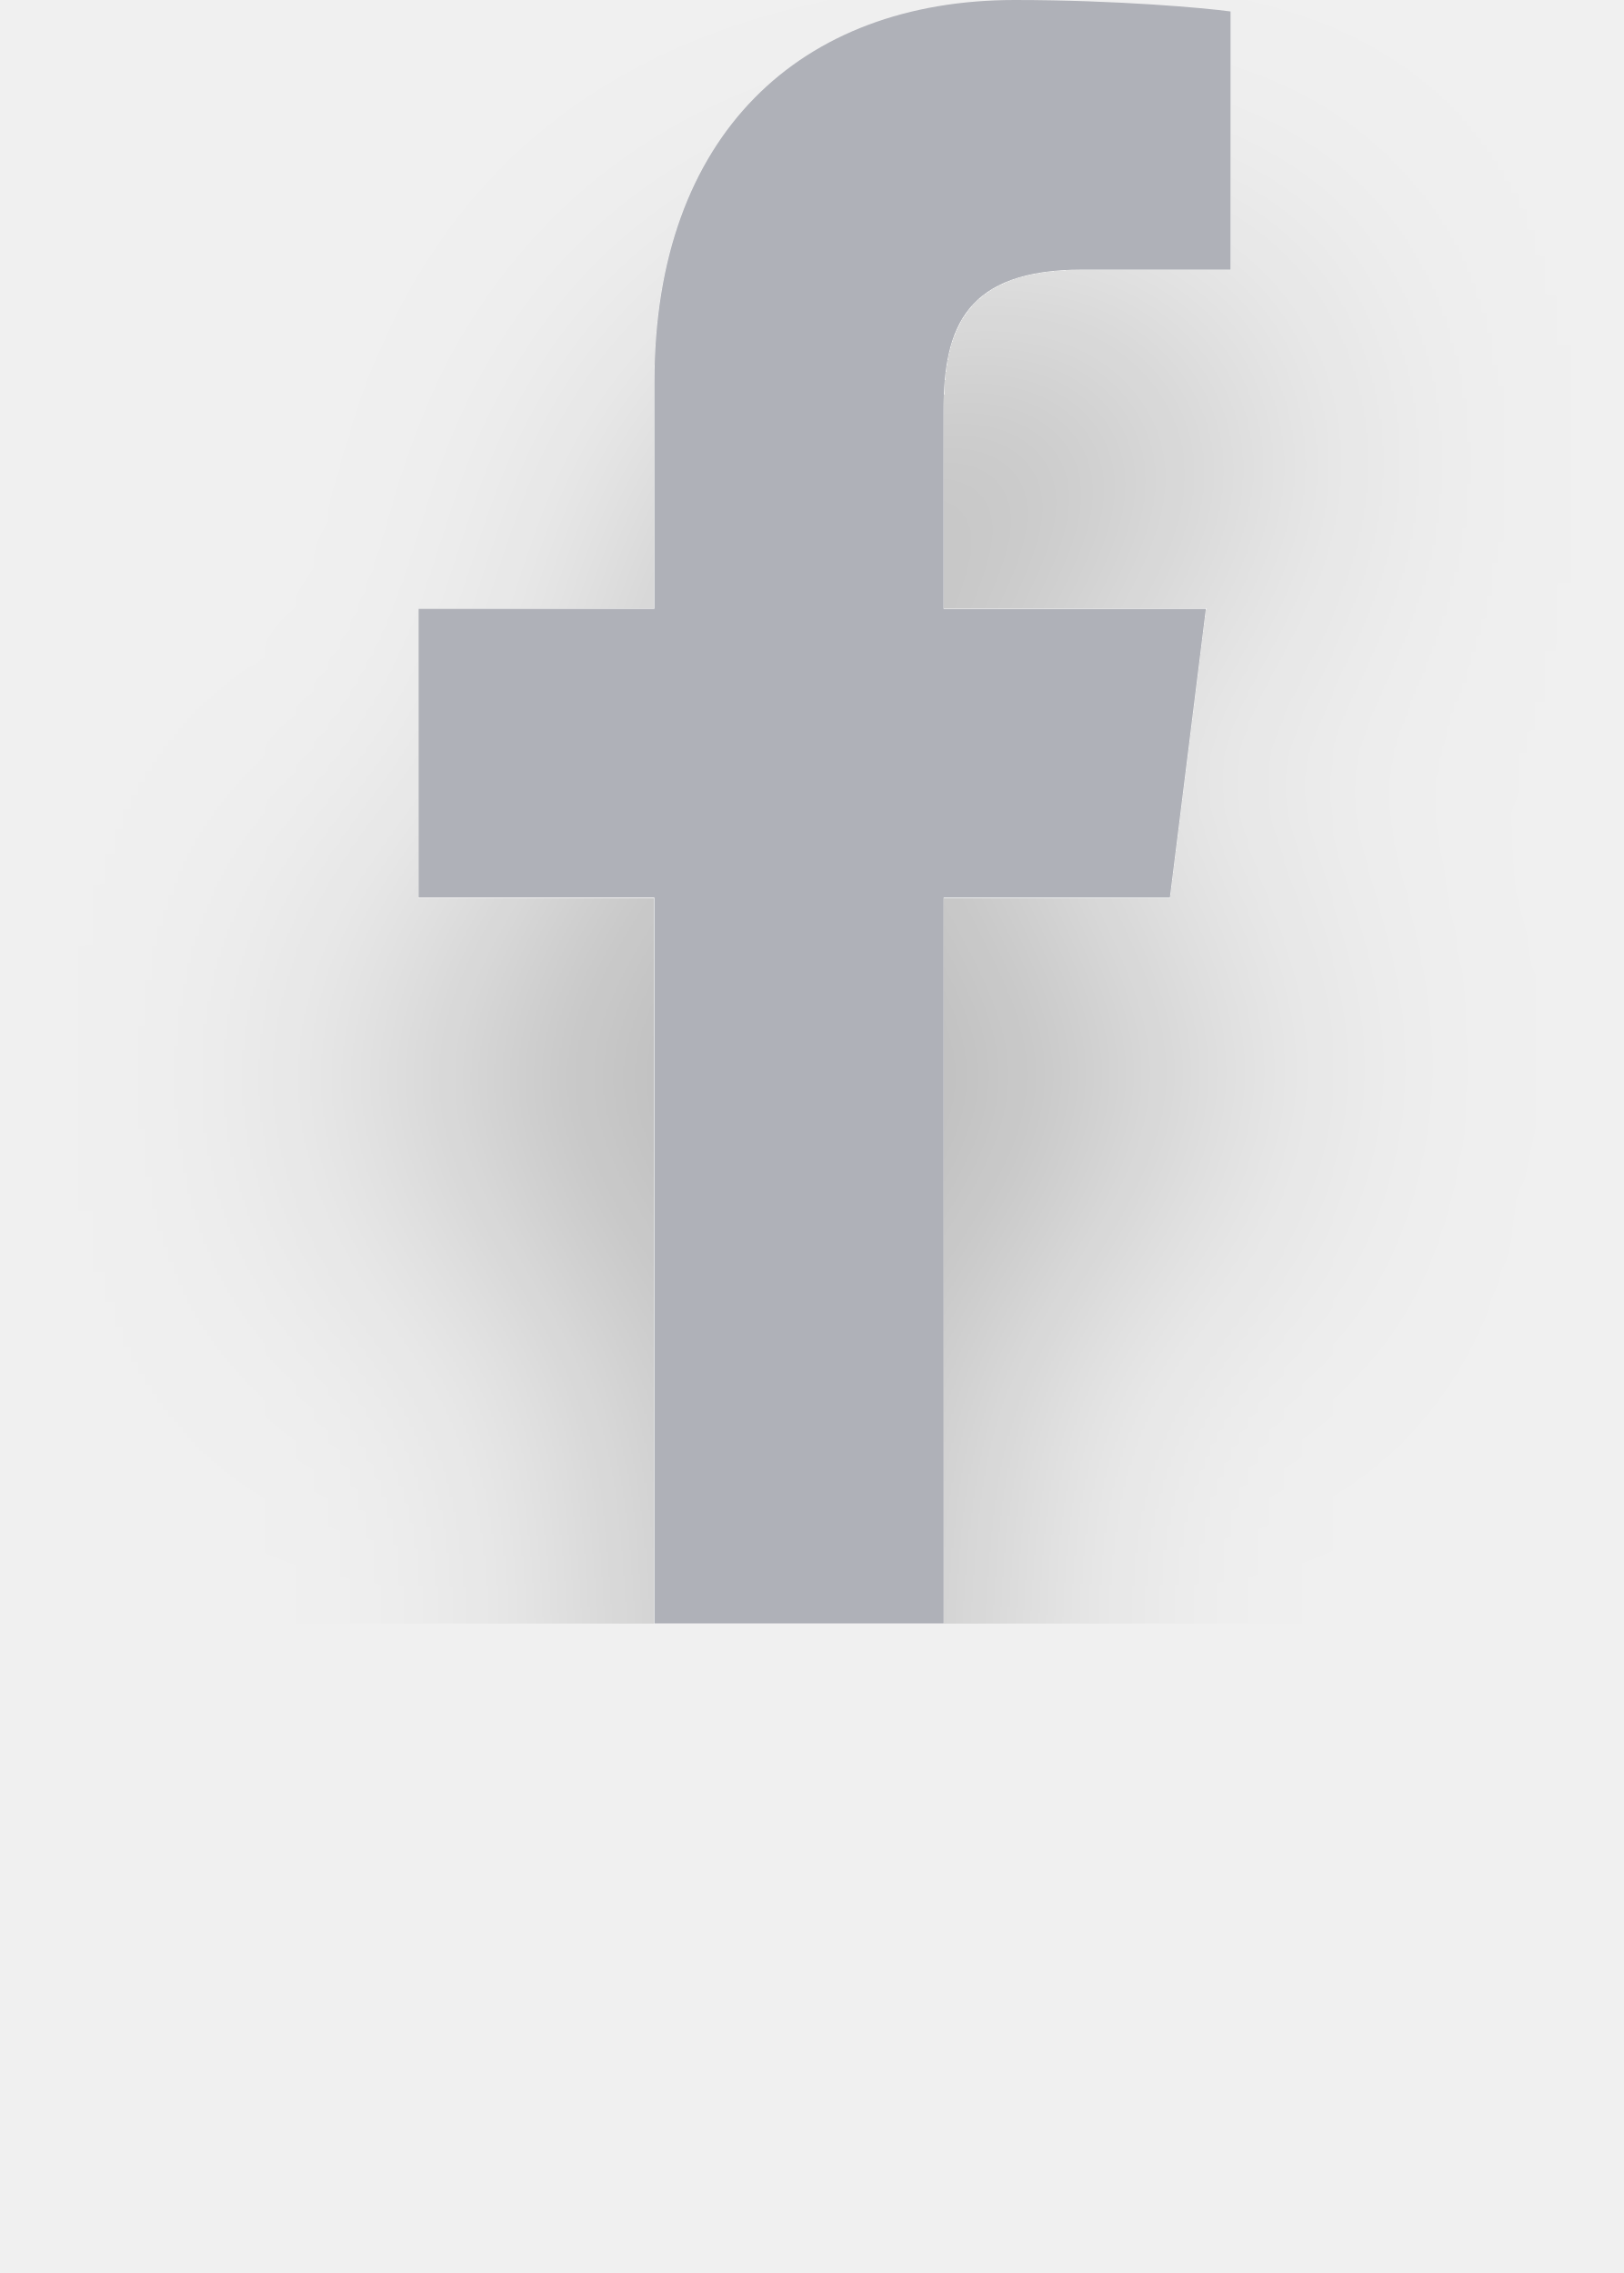
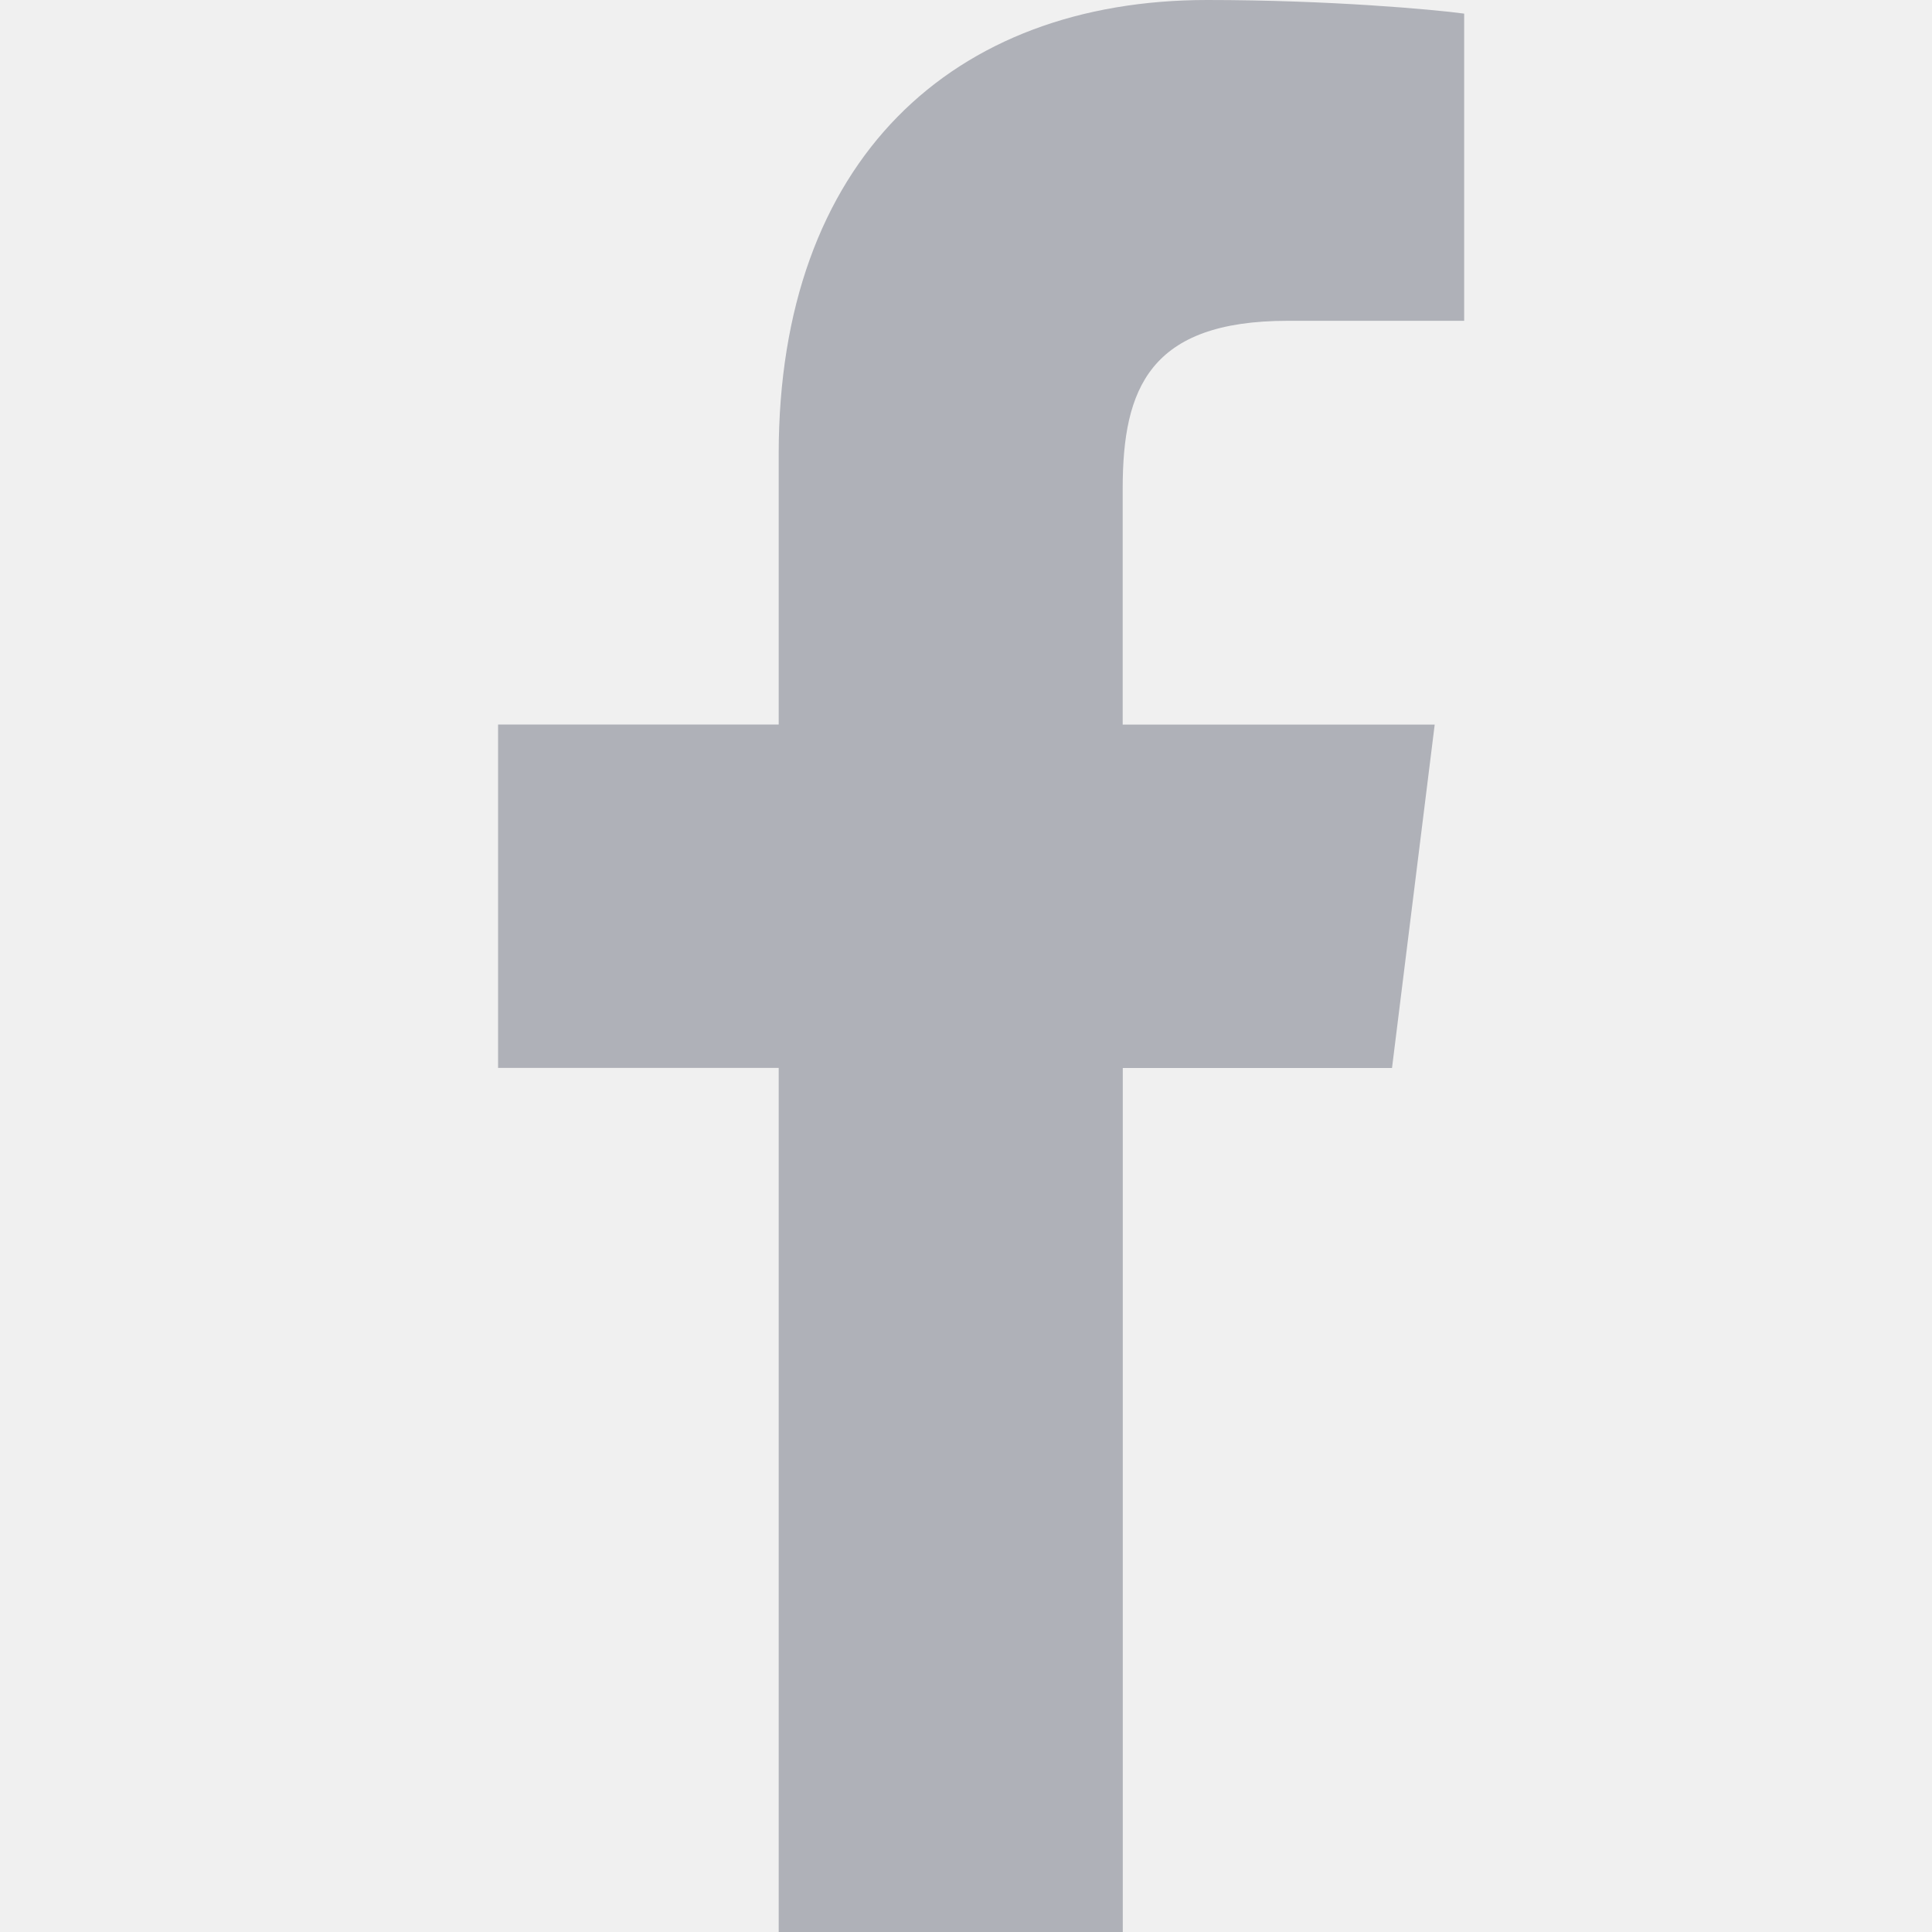
- <svg xmlns="http://www.w3.org/2000/svg" width="20" height="28" viewBox="0 0 20 28" fill="none">
-   <g clip-path="url(#clip0_1_454)" filter="url(#filter0_d_1_454)">
-     <path d="M13.331 3.321H15.157V0.141C14.842 0.098 13.758 0 12.497 0C9.864 0 8.061 1.656 8.061 4.699V7.5H5.156V11.055H8.061V20H11.623V11.056H14.41L14.853 7.501H11.622V5.052C11.623 4.024 11.899 3.321 13.331 3.321V3.321Z" fill="#AFB1B8" />
+ <svg xmlns="http://www.w3.org/2000/svg" width="20" height="20" viewBox="0 0 20 20" fill="none">
+   <g clip-path="url(#clip0_1_538)">
+     <path d="M13.331 3.321H15.157V0.141C14.842 0.098 13.758 0 12.497 0C9.864 0 8.061 1.656 8.061 4.699V7.5H5.156V11.055H8.061V20H11.623V11.056H14.41L14.852 7.501H11.622V5.052C11.623 4.024 11.899 3.321 13.331 3.321Z" fill="#AFB1B8" />
  </g>
  <defs>
-     <filter id="filter0_d_1_454" x="-4" y="0" width="28" height="28" filterUnits="userSpaceOnUse" color-interpolation-filters="sRGB">
-       <feFlood flood-opacity="0" result="BackgroundImageFix" />
-       <feColorMatrix in="SourceAlpha" type="matrix" values="0 0 0 0 0 0 0 0 0 0 0 0 0 0 0 0 0 0 127 0" result="hardAlpha" />
-       <feOffset dy="4" />
-       <feGaussianBlur stdDeviation="2" />
-       <feComposite in2="hardAlpha" operator="out" />
-       <feColorMatrix type="matrix" values="0 0 0 0 0 0 0 0 0 0 0 0 0 0 0 0 0 0 0.25 0" />
-       <feBlend mode="normal" in2="BackgroundImageFix" result="effect1_dropShadow_1_454" />
-       <feBlend mode="normal" in="SourceGraphic" in2="effect1_dropShadow_1_454" result="shape" />
-     </filter>
-     <clipPath id="clip0_1_454">
+     <clipPath id="clip0_1_538">
      <rect width="20" height="20" fill="white" />
    </clipPath>
  </defs>
</svg>
